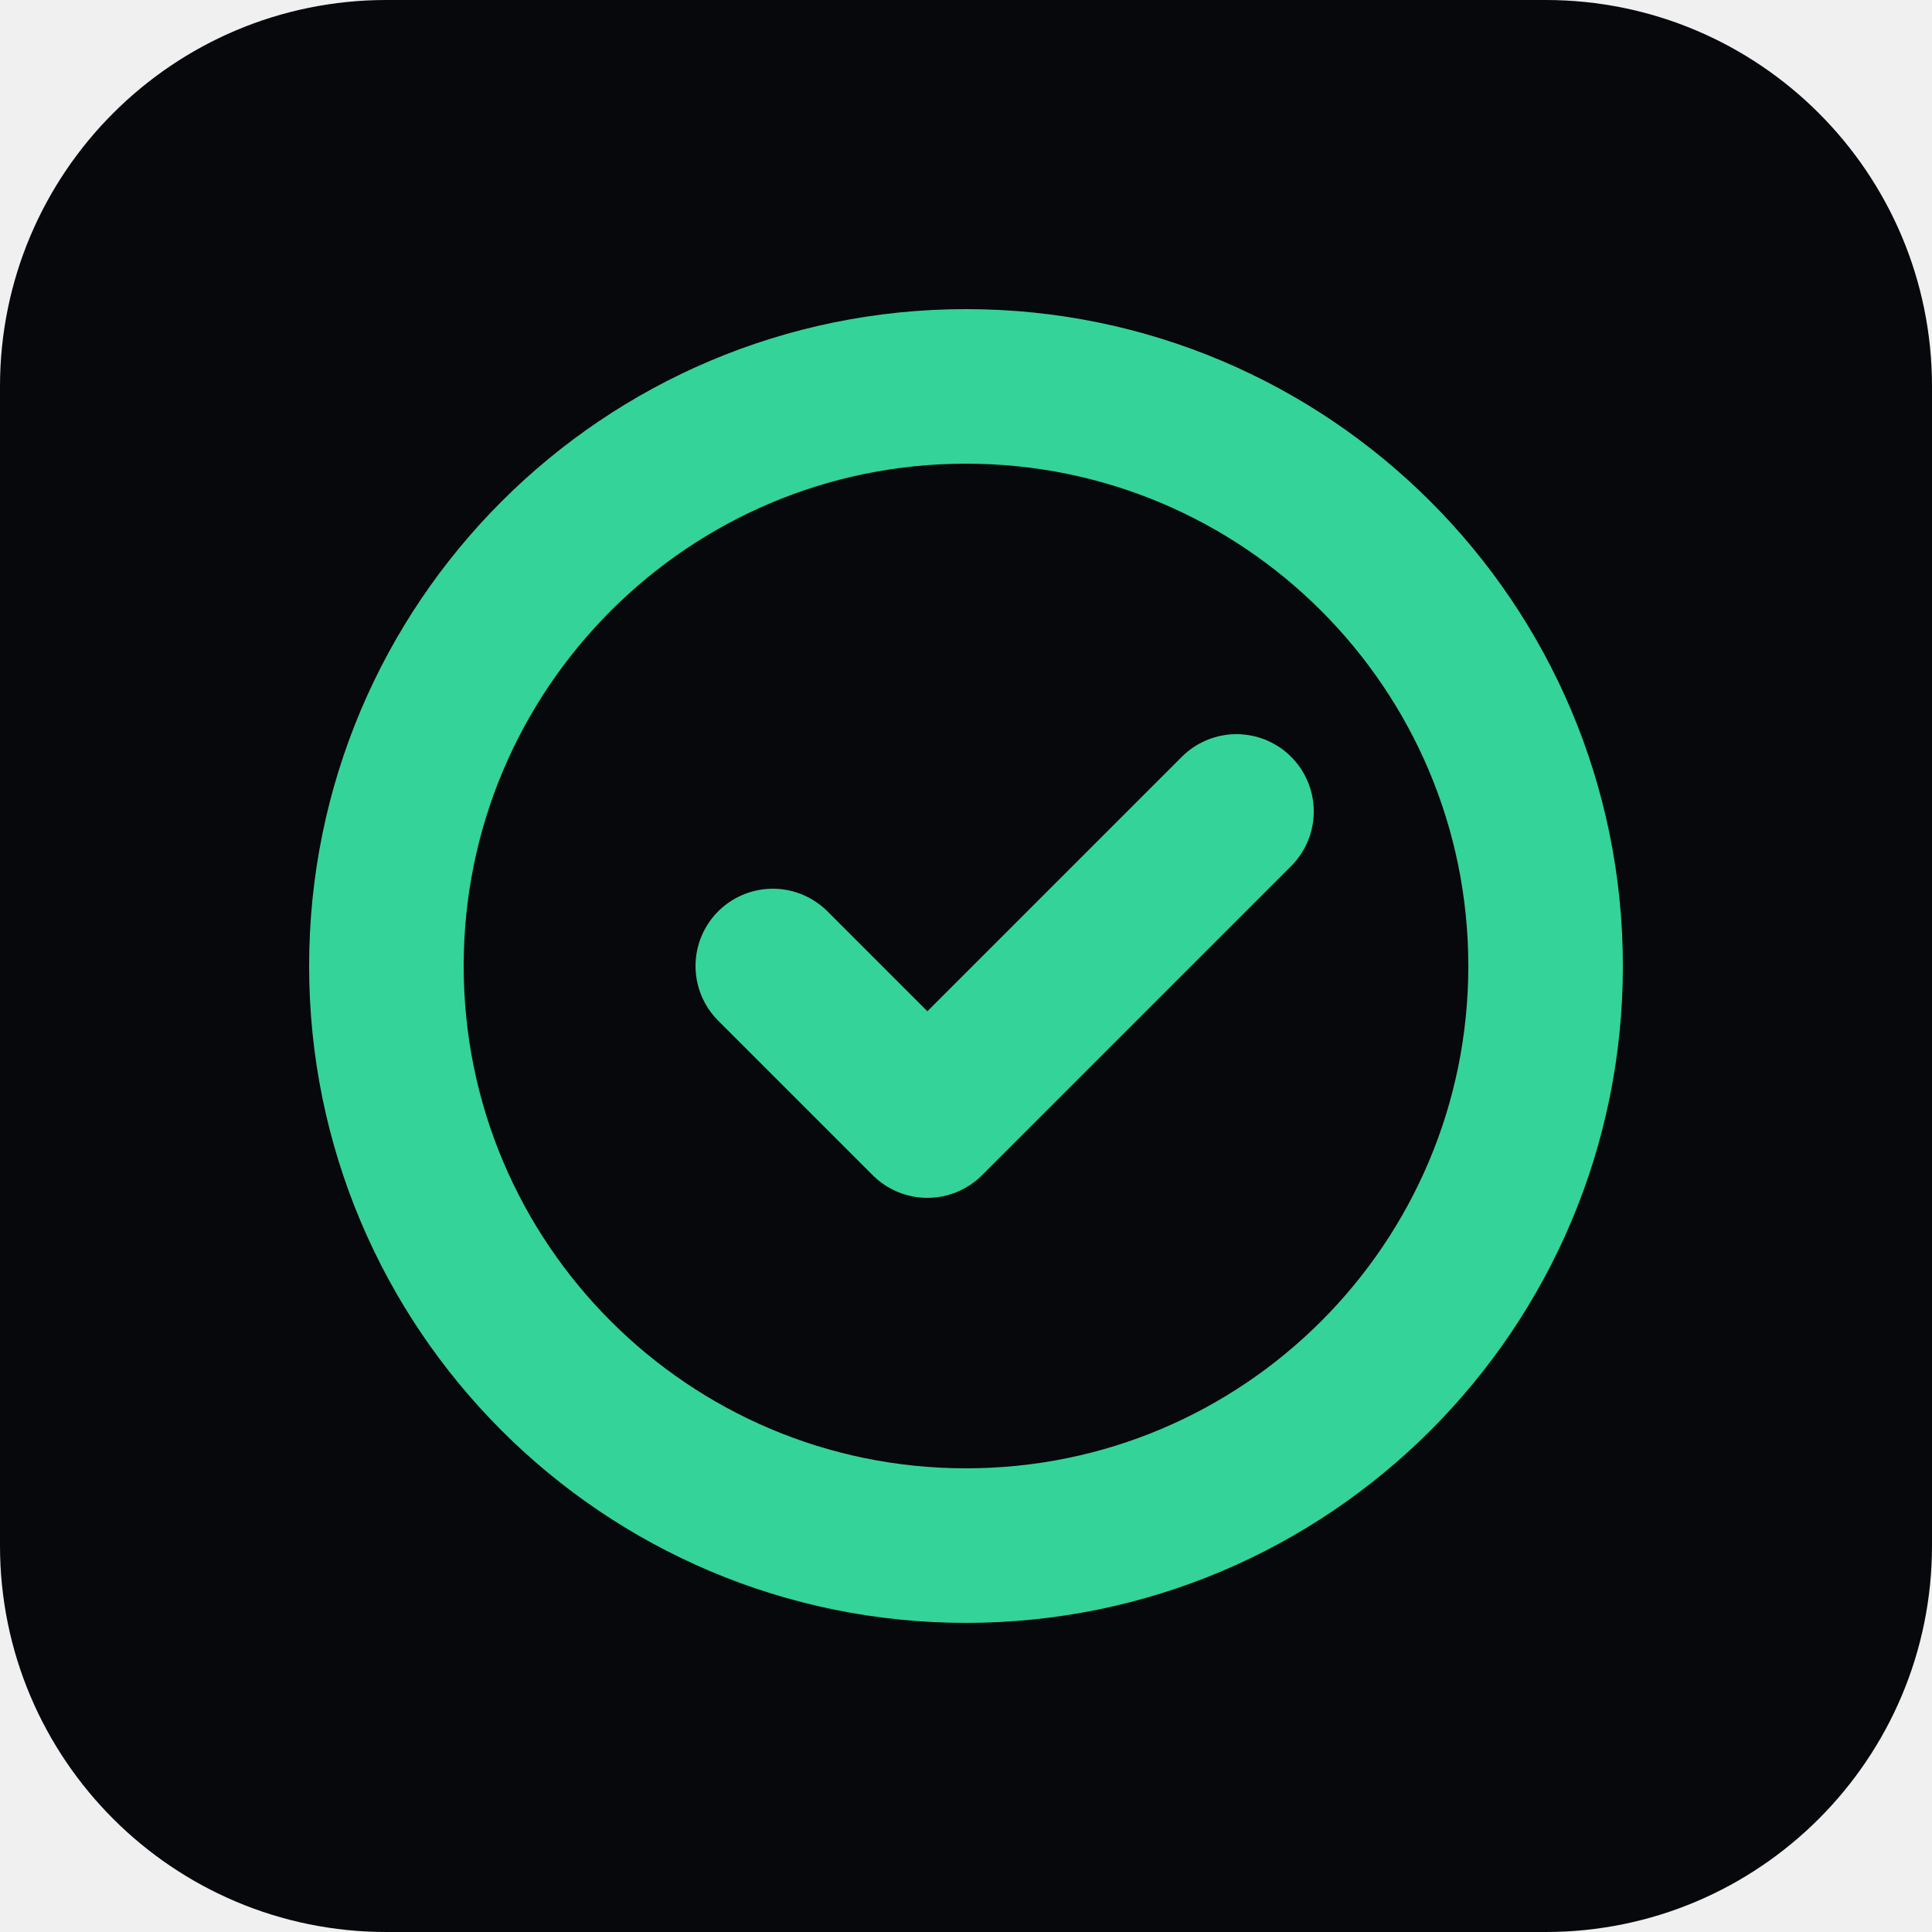
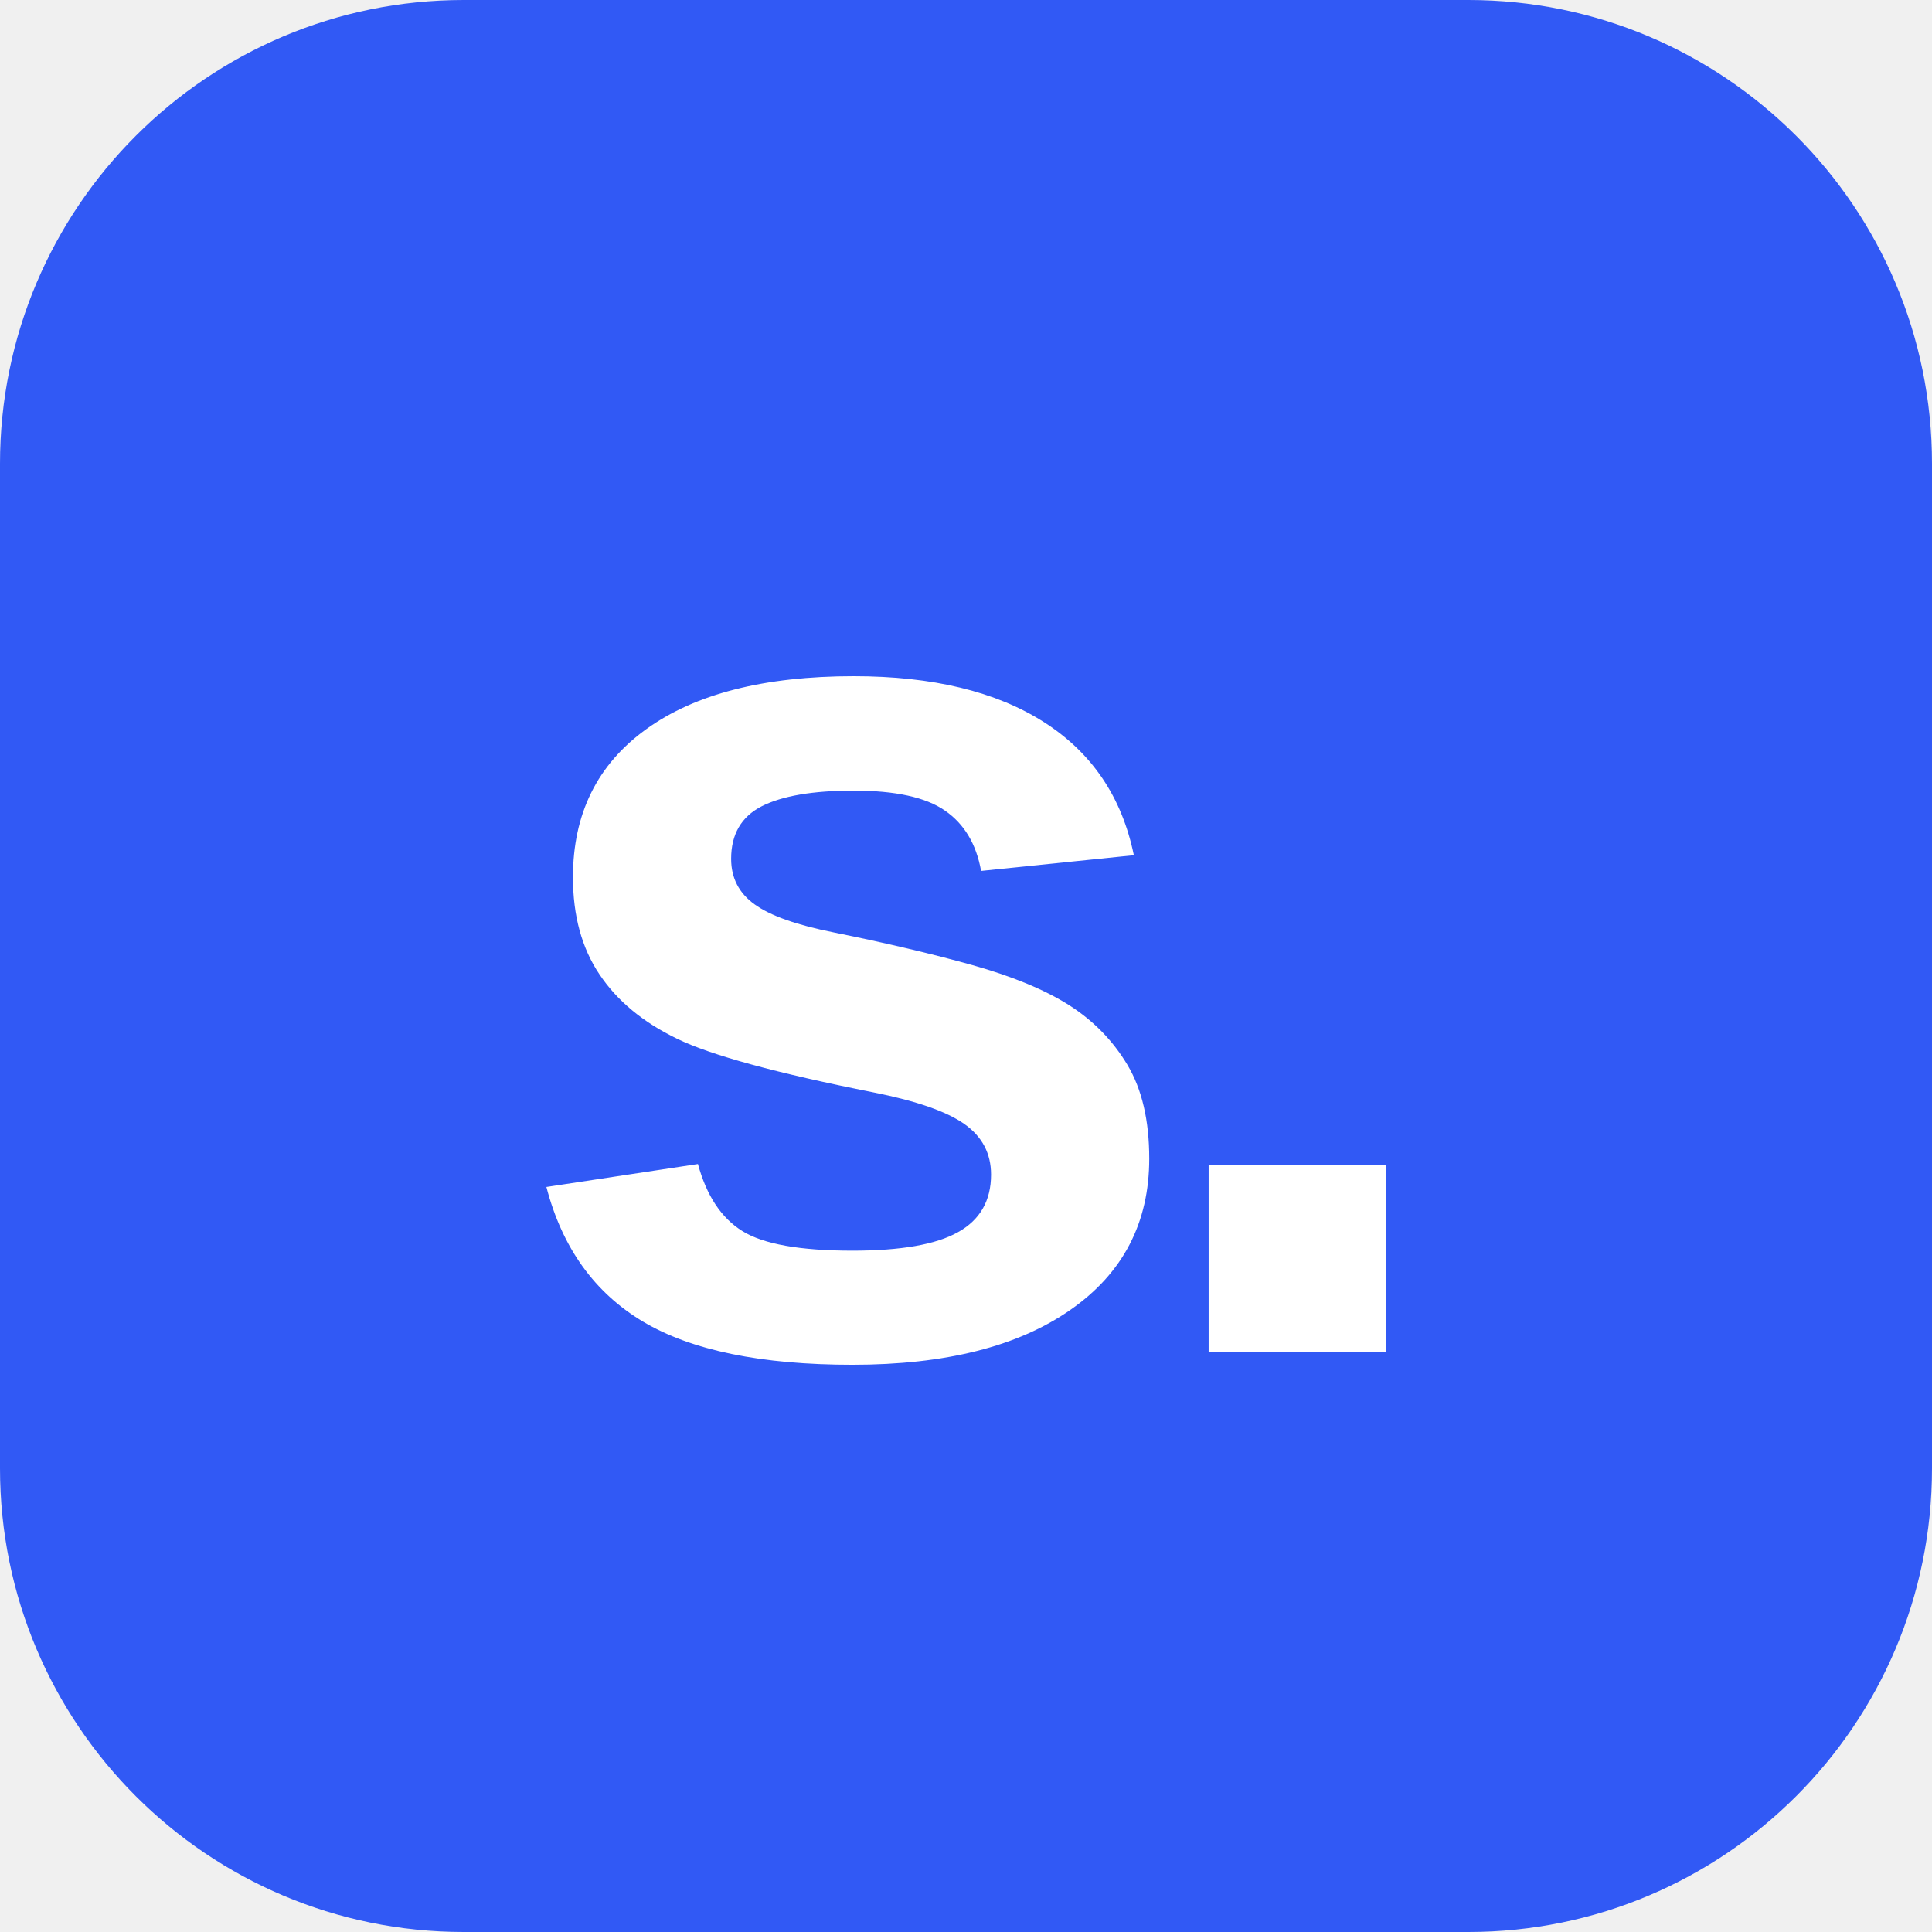
<svg xmlns="http://www.w3.org/2000/svg" viewBox="0 0 100 100">
-   <rect width="100" height="100" rx="20" fill="#07080b" />
-   <circle cx="50" cy="50" r="30" fill="none" stroke="#34d399" stroke-width="8" />
-   <path d="M40 50 l8 8 l16 -16" fill="none" stroke="#34d399" stroke-width="8" stroke-linecap="round" stroke-linejoin="round" />
+   <rect width="100" height="100" rx="24" fill="#3159f5" />
+   <text x="26" y="70" fill="#fff" font-family="Arial, Helvetica, sans-serif" font-size="65" font-weight="700" letter-spacing="-4">s.</text>
</svg>
